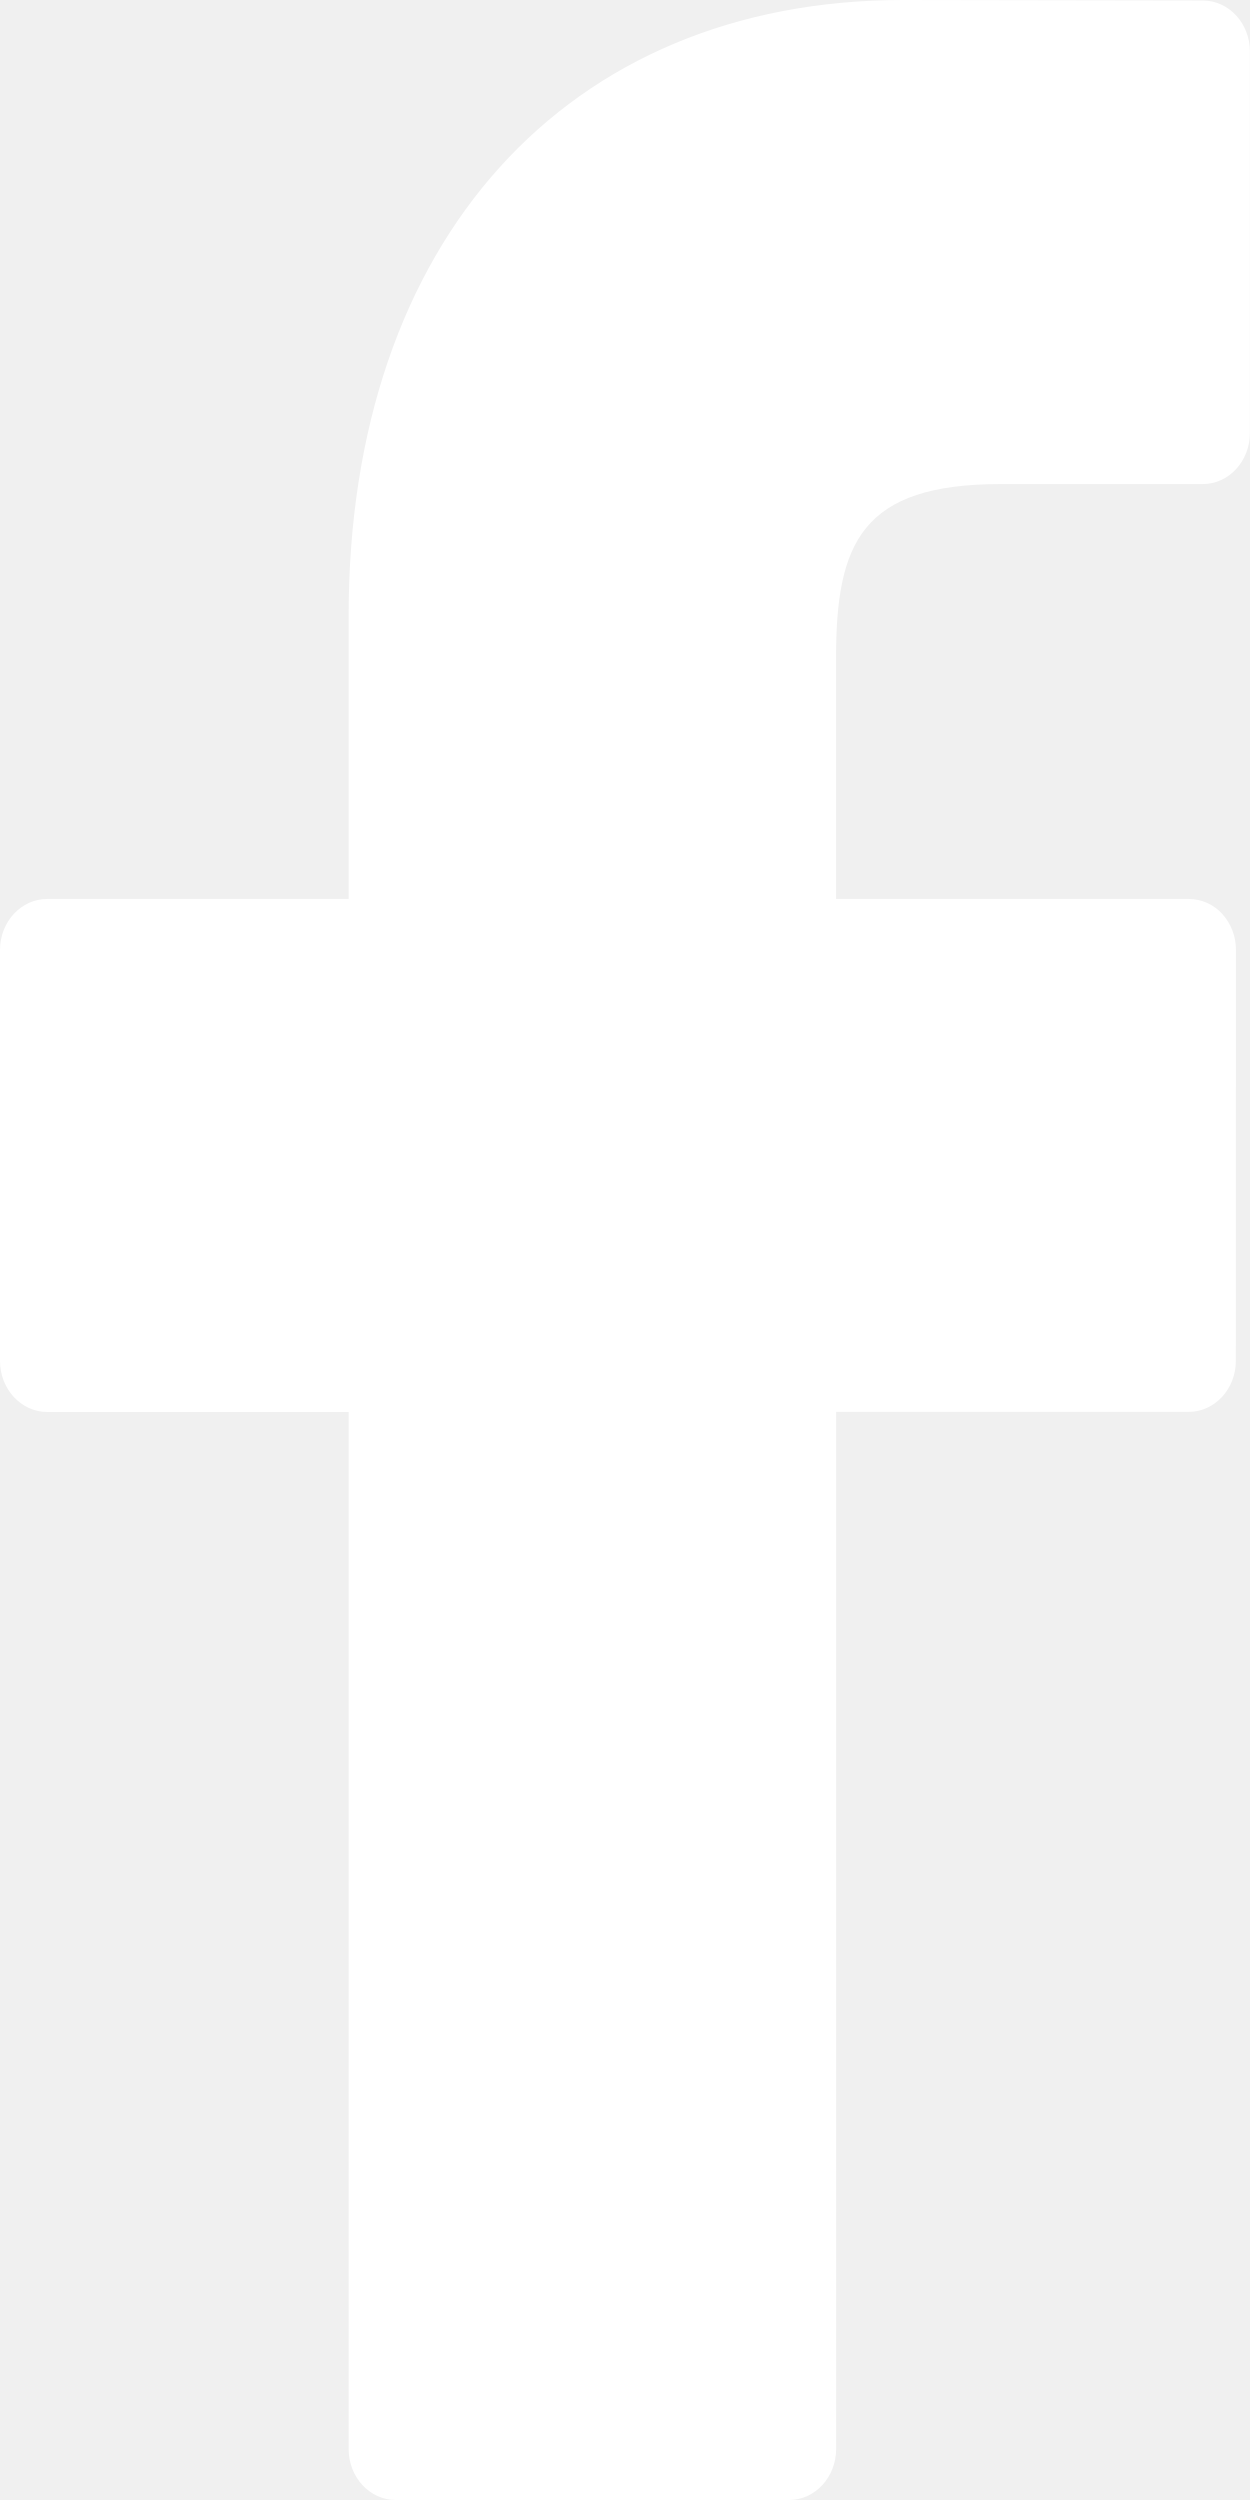
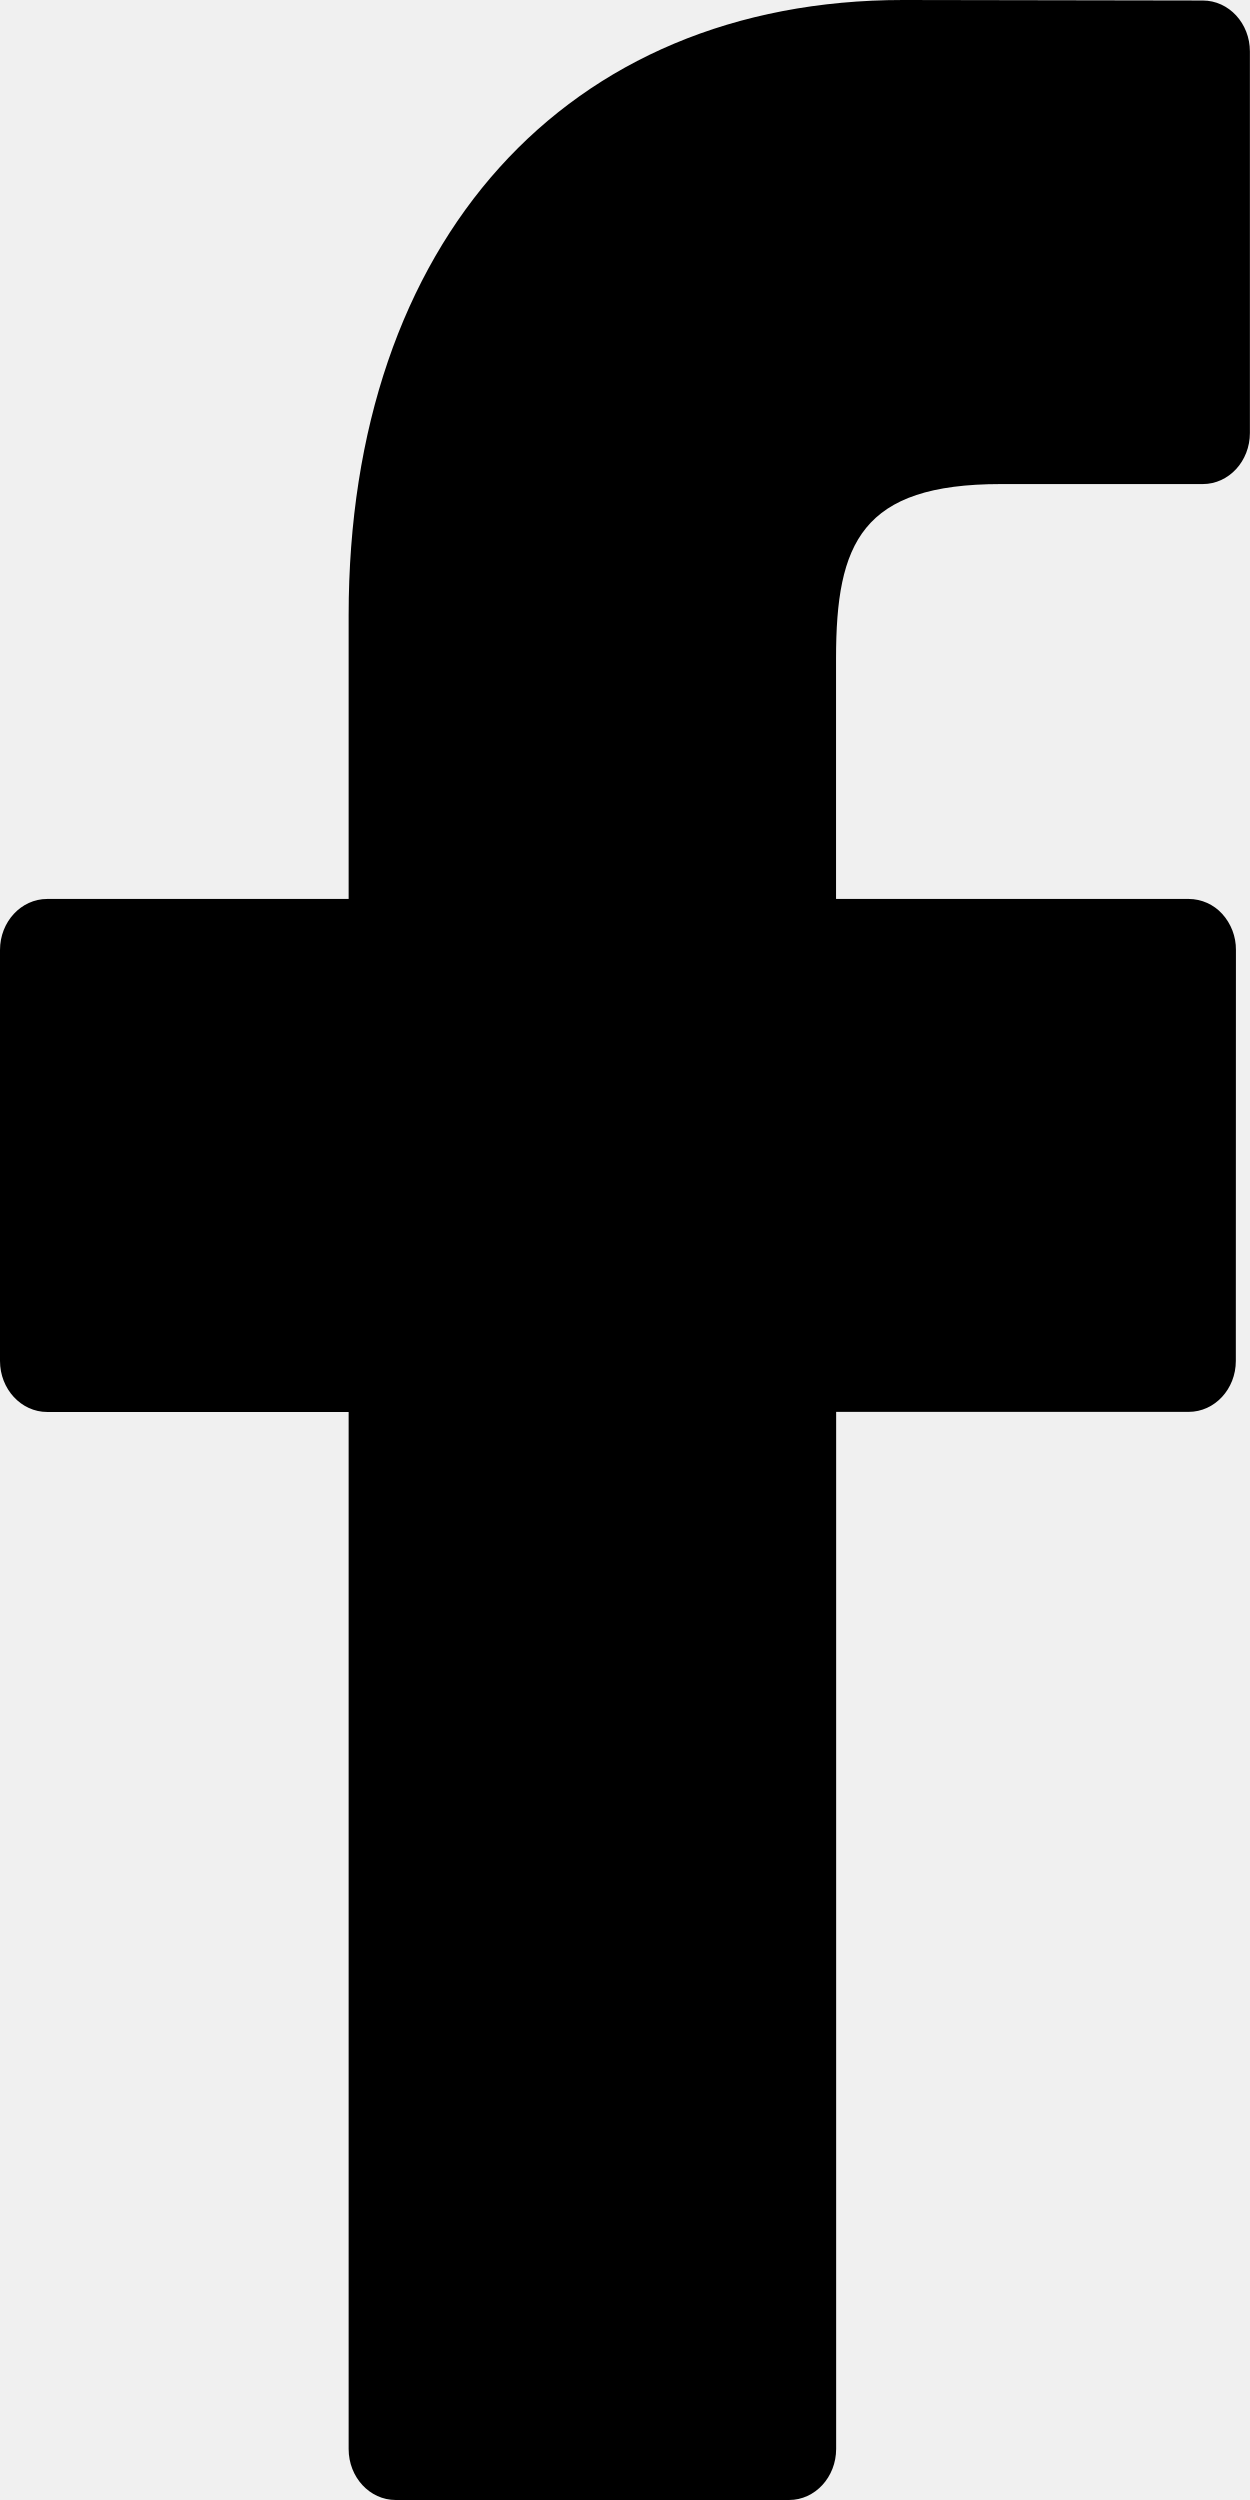
- <svg xmlns="http://www.w3.org/2000/svg" width="12" height="24" fill="none">
-   <path d="M11.548.005L8.67 0C5.436 0 3.347 2.318 3.347 5.906V8.63H.453c-.25 0-.453.219-.453.49v3.945c0 .27.203.49.453.49h2.894v9.956c0 .27.202.489.452.489h3.776c.25 0 .452-.22.452-.49v-9.956h3.384c.25 0 .453-.219.453-.489l.001-3.946a.51.51 0 00-.132-.346.436.436 0 00-.32-.143H8.026V6.32c0-1.11.245-1.673 1.582-1.673h1.939c.25 0 .452-.22.452-.49V.494c0-.27-.202-.489-.452-.489z" fill="#fff" />
+ <svg xmlns="http://www.w3.org/2000/svg" viewBox="0 0 12 24">
+   <path d="M11.548.005L8.67 0C5.436 0 3.347 2.318 3.347 5.906V8.63H.453c-.25 0-.453.219-.453.49v3.945c0 .27.203.49.453.49h2.894v9.956c0 .27.202.489.452.489h3.776c.25 0 .452-.22.452-.49v-9.956h3.384c.25 0 .453-.219.453-.489l.001-3.946a.51.51 0 00-.132-.346.436.436 0 00-.32-.143H8.026V6.32c0-1.11.245-1.673 1.582-1.673h1.939c.25 0 .452-.22.452-.49V.494c0-.27-.202-.489-.452-.489z" />
</svg>
